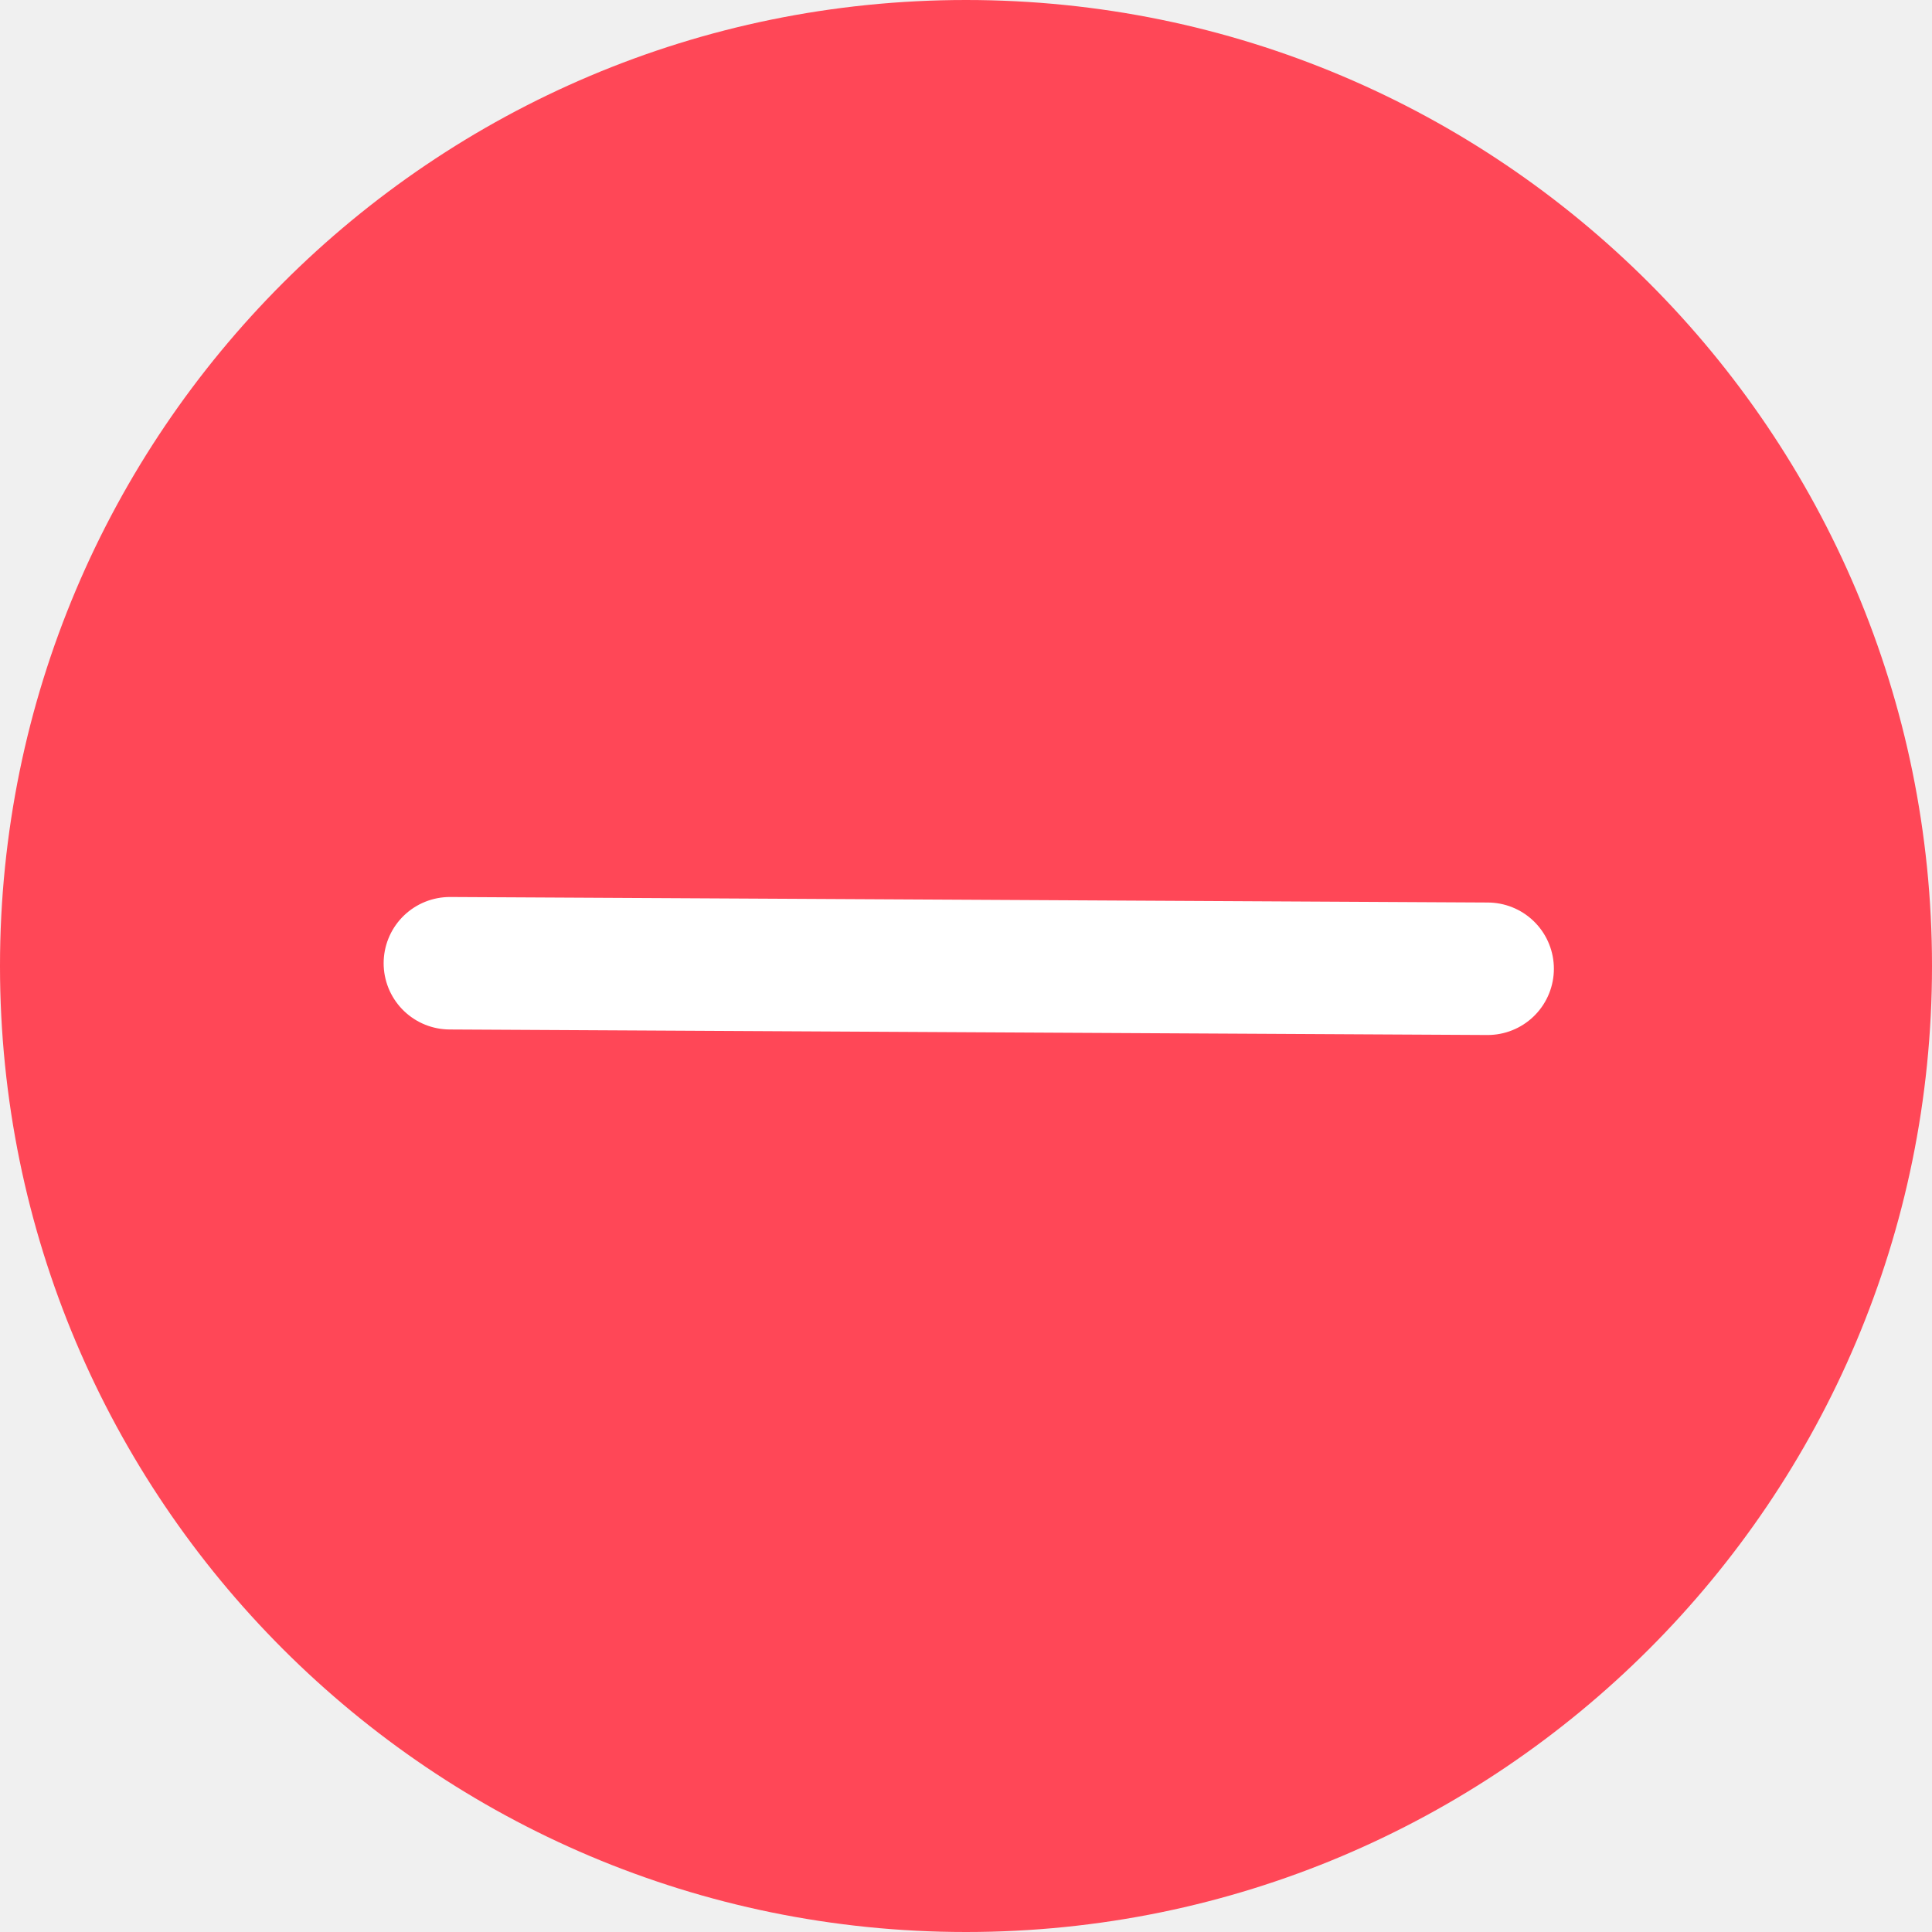
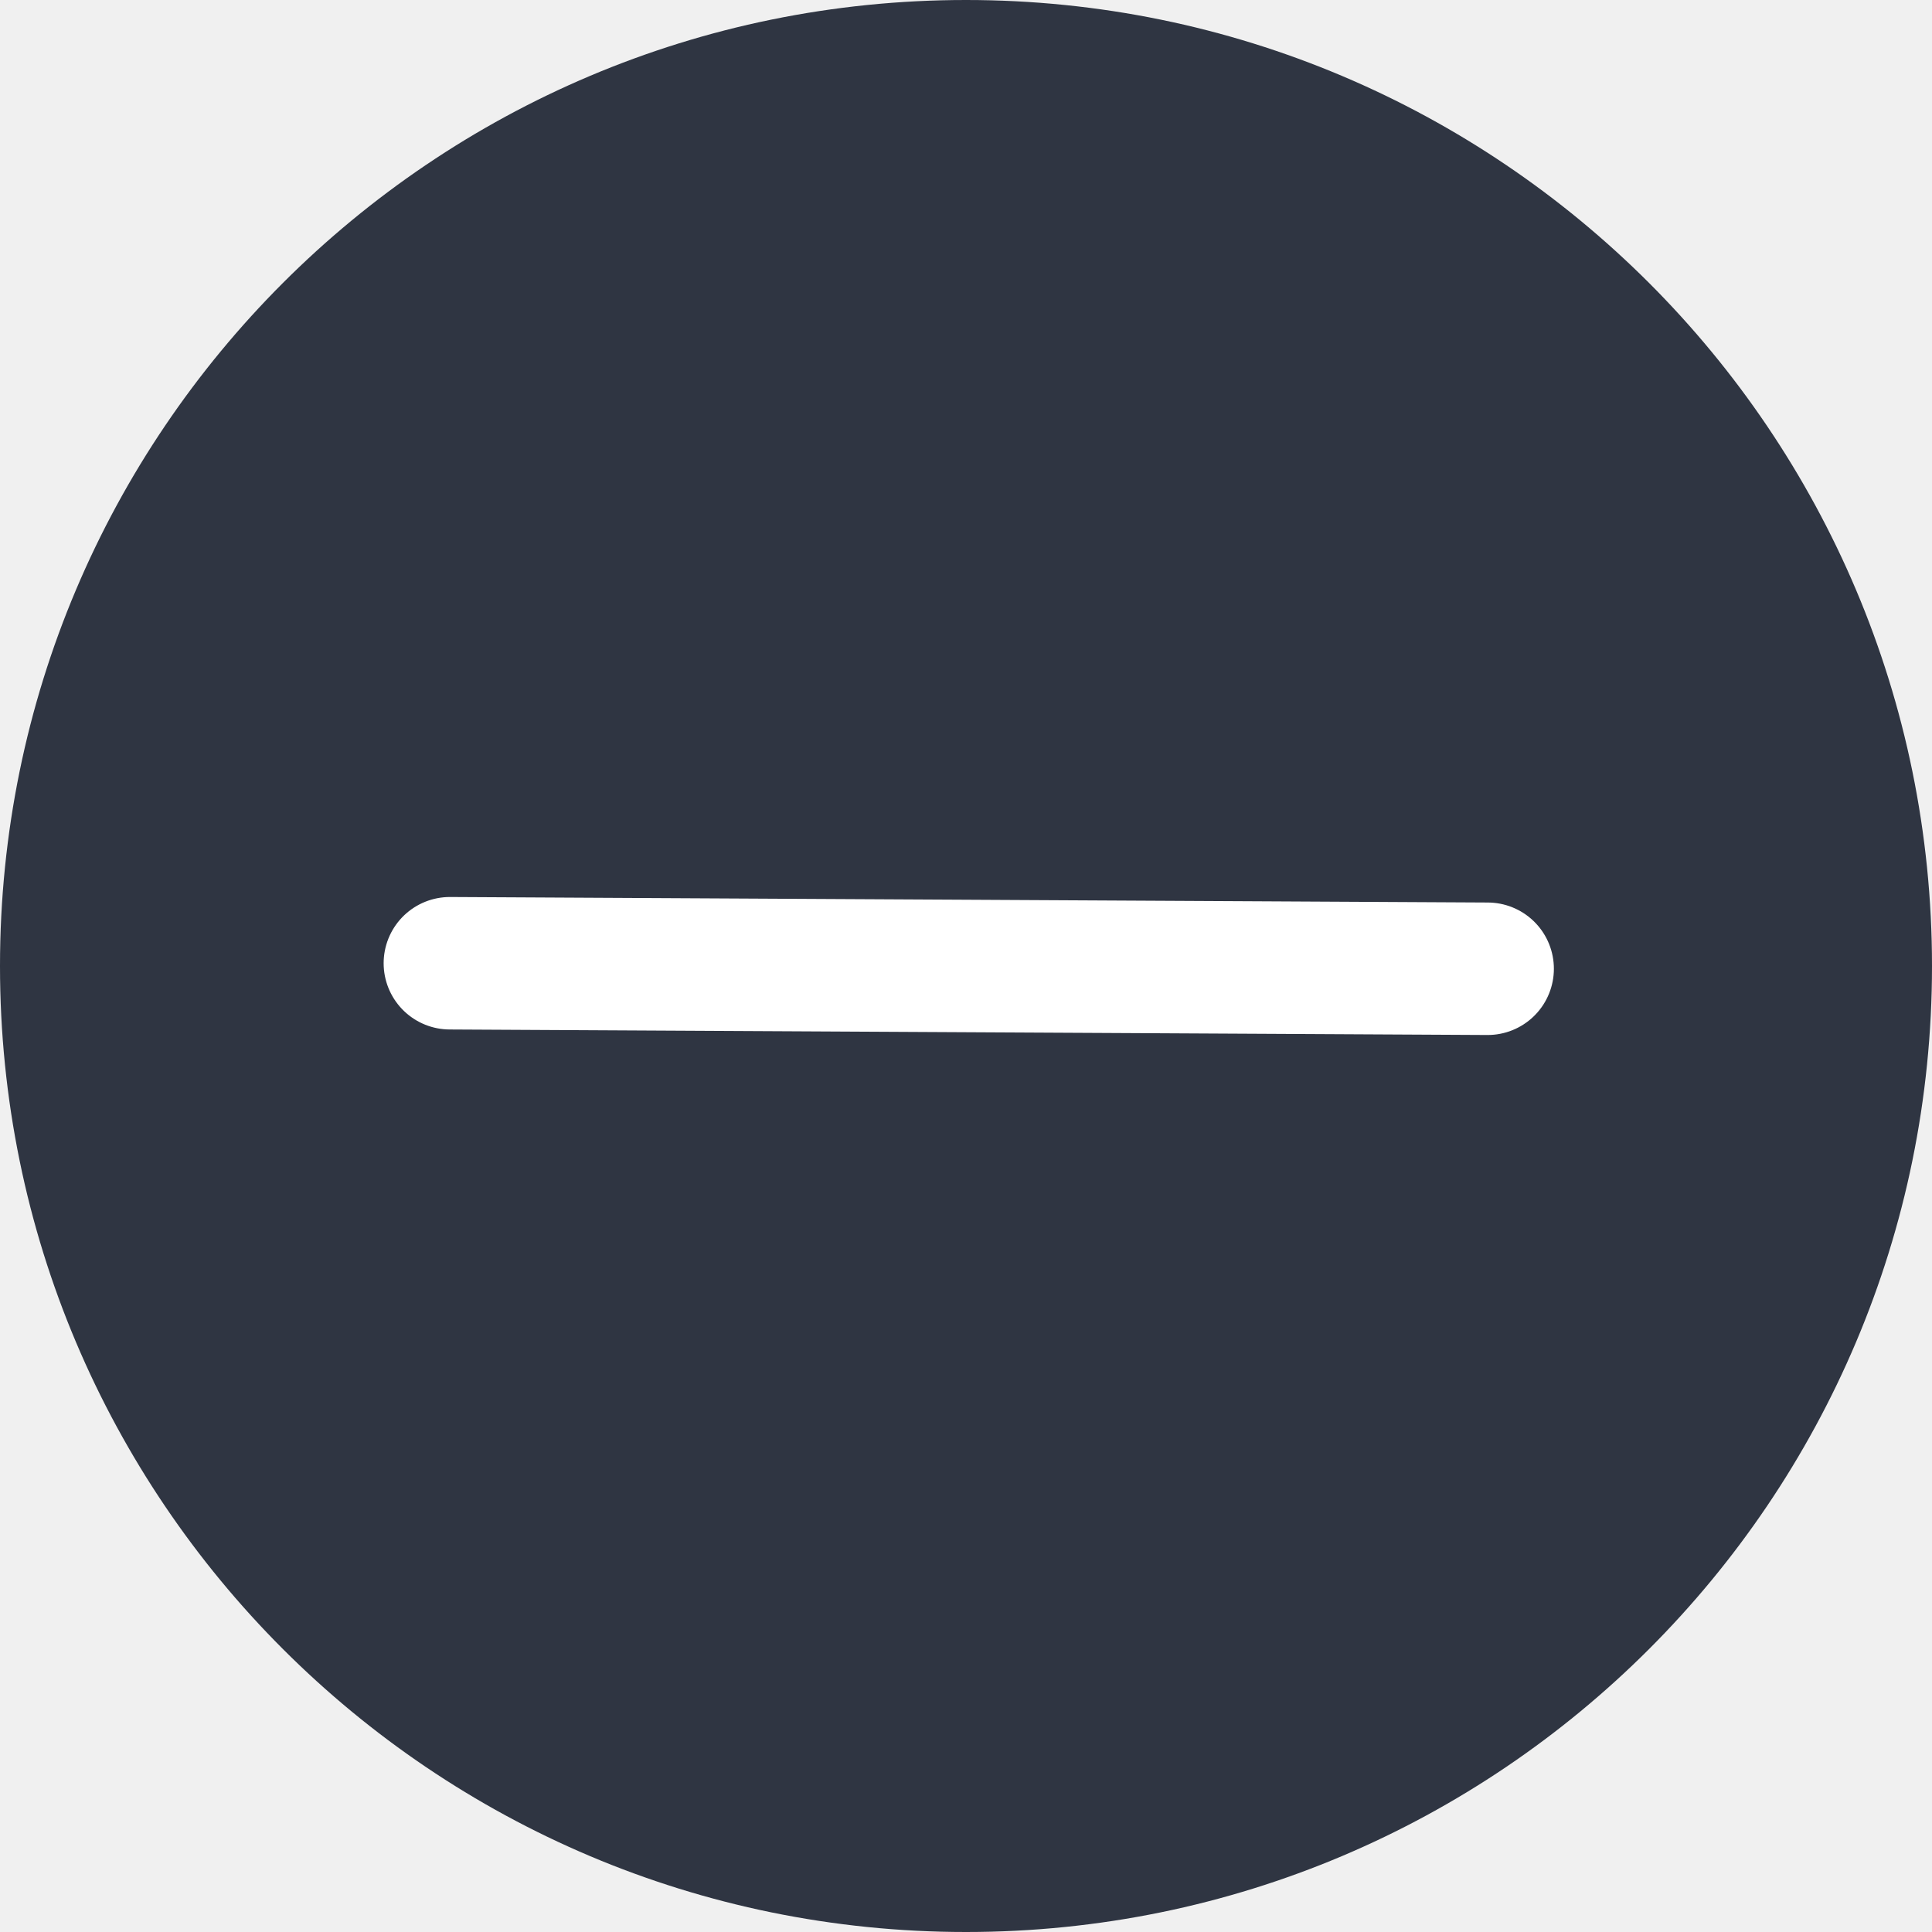
<svg xmlns="http://www.w3.org/2000/svg" width="350" height="350" viewBox="0 0 350 350">
  <g id="reduce-cart-item" transform="translate(-45 -429)">
-     <circle id="Ellipse_205" data-name="Ellipse 205" cx="175" cy="175" r="175" transform="translate(45 429)" fill="#ff4757" />
+     <circle id="Ellipse_205" data-name="Ellipse 205" cx="175" cy="175" r="175" transform="translate(45 429)" fill="#2f3542" />
    <line id="Line_134" data-name="Line 134" x2="188" y2="1" transform="translate(126.5 603.5)" fill="none" stroke="#fff" stroke-linecap="round" stroke-width="24" />
  </g>
</svg>
